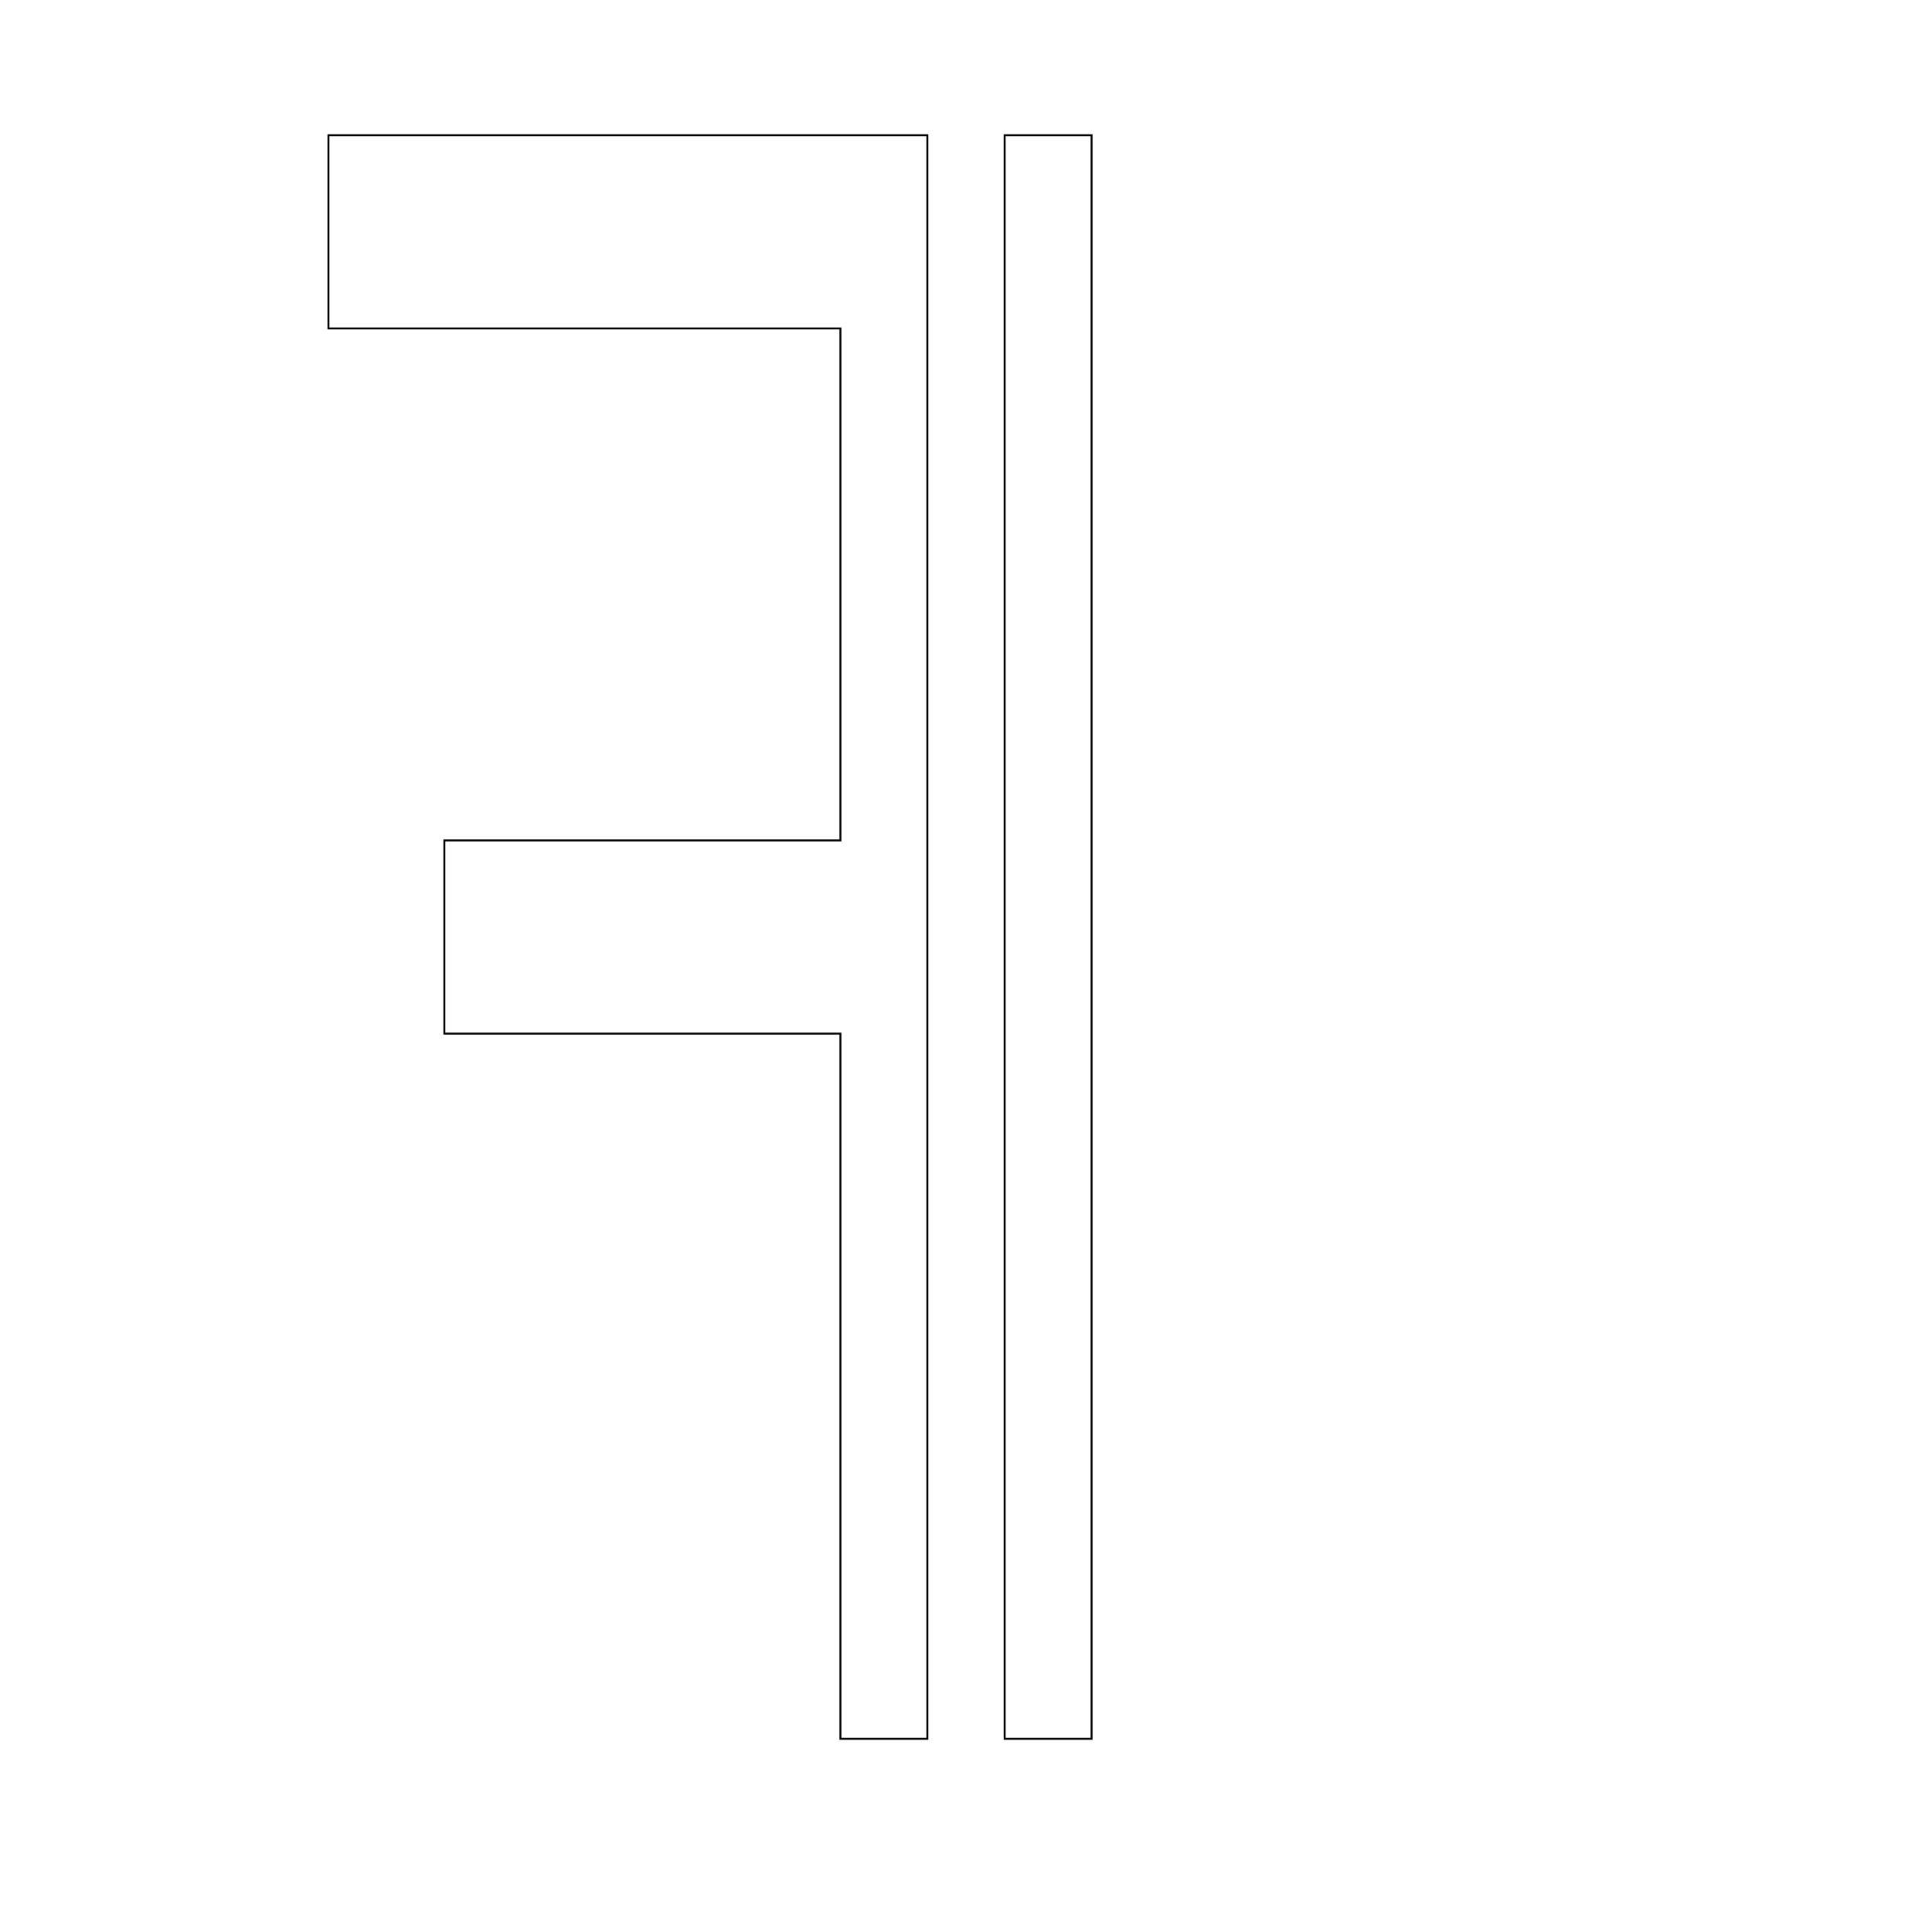
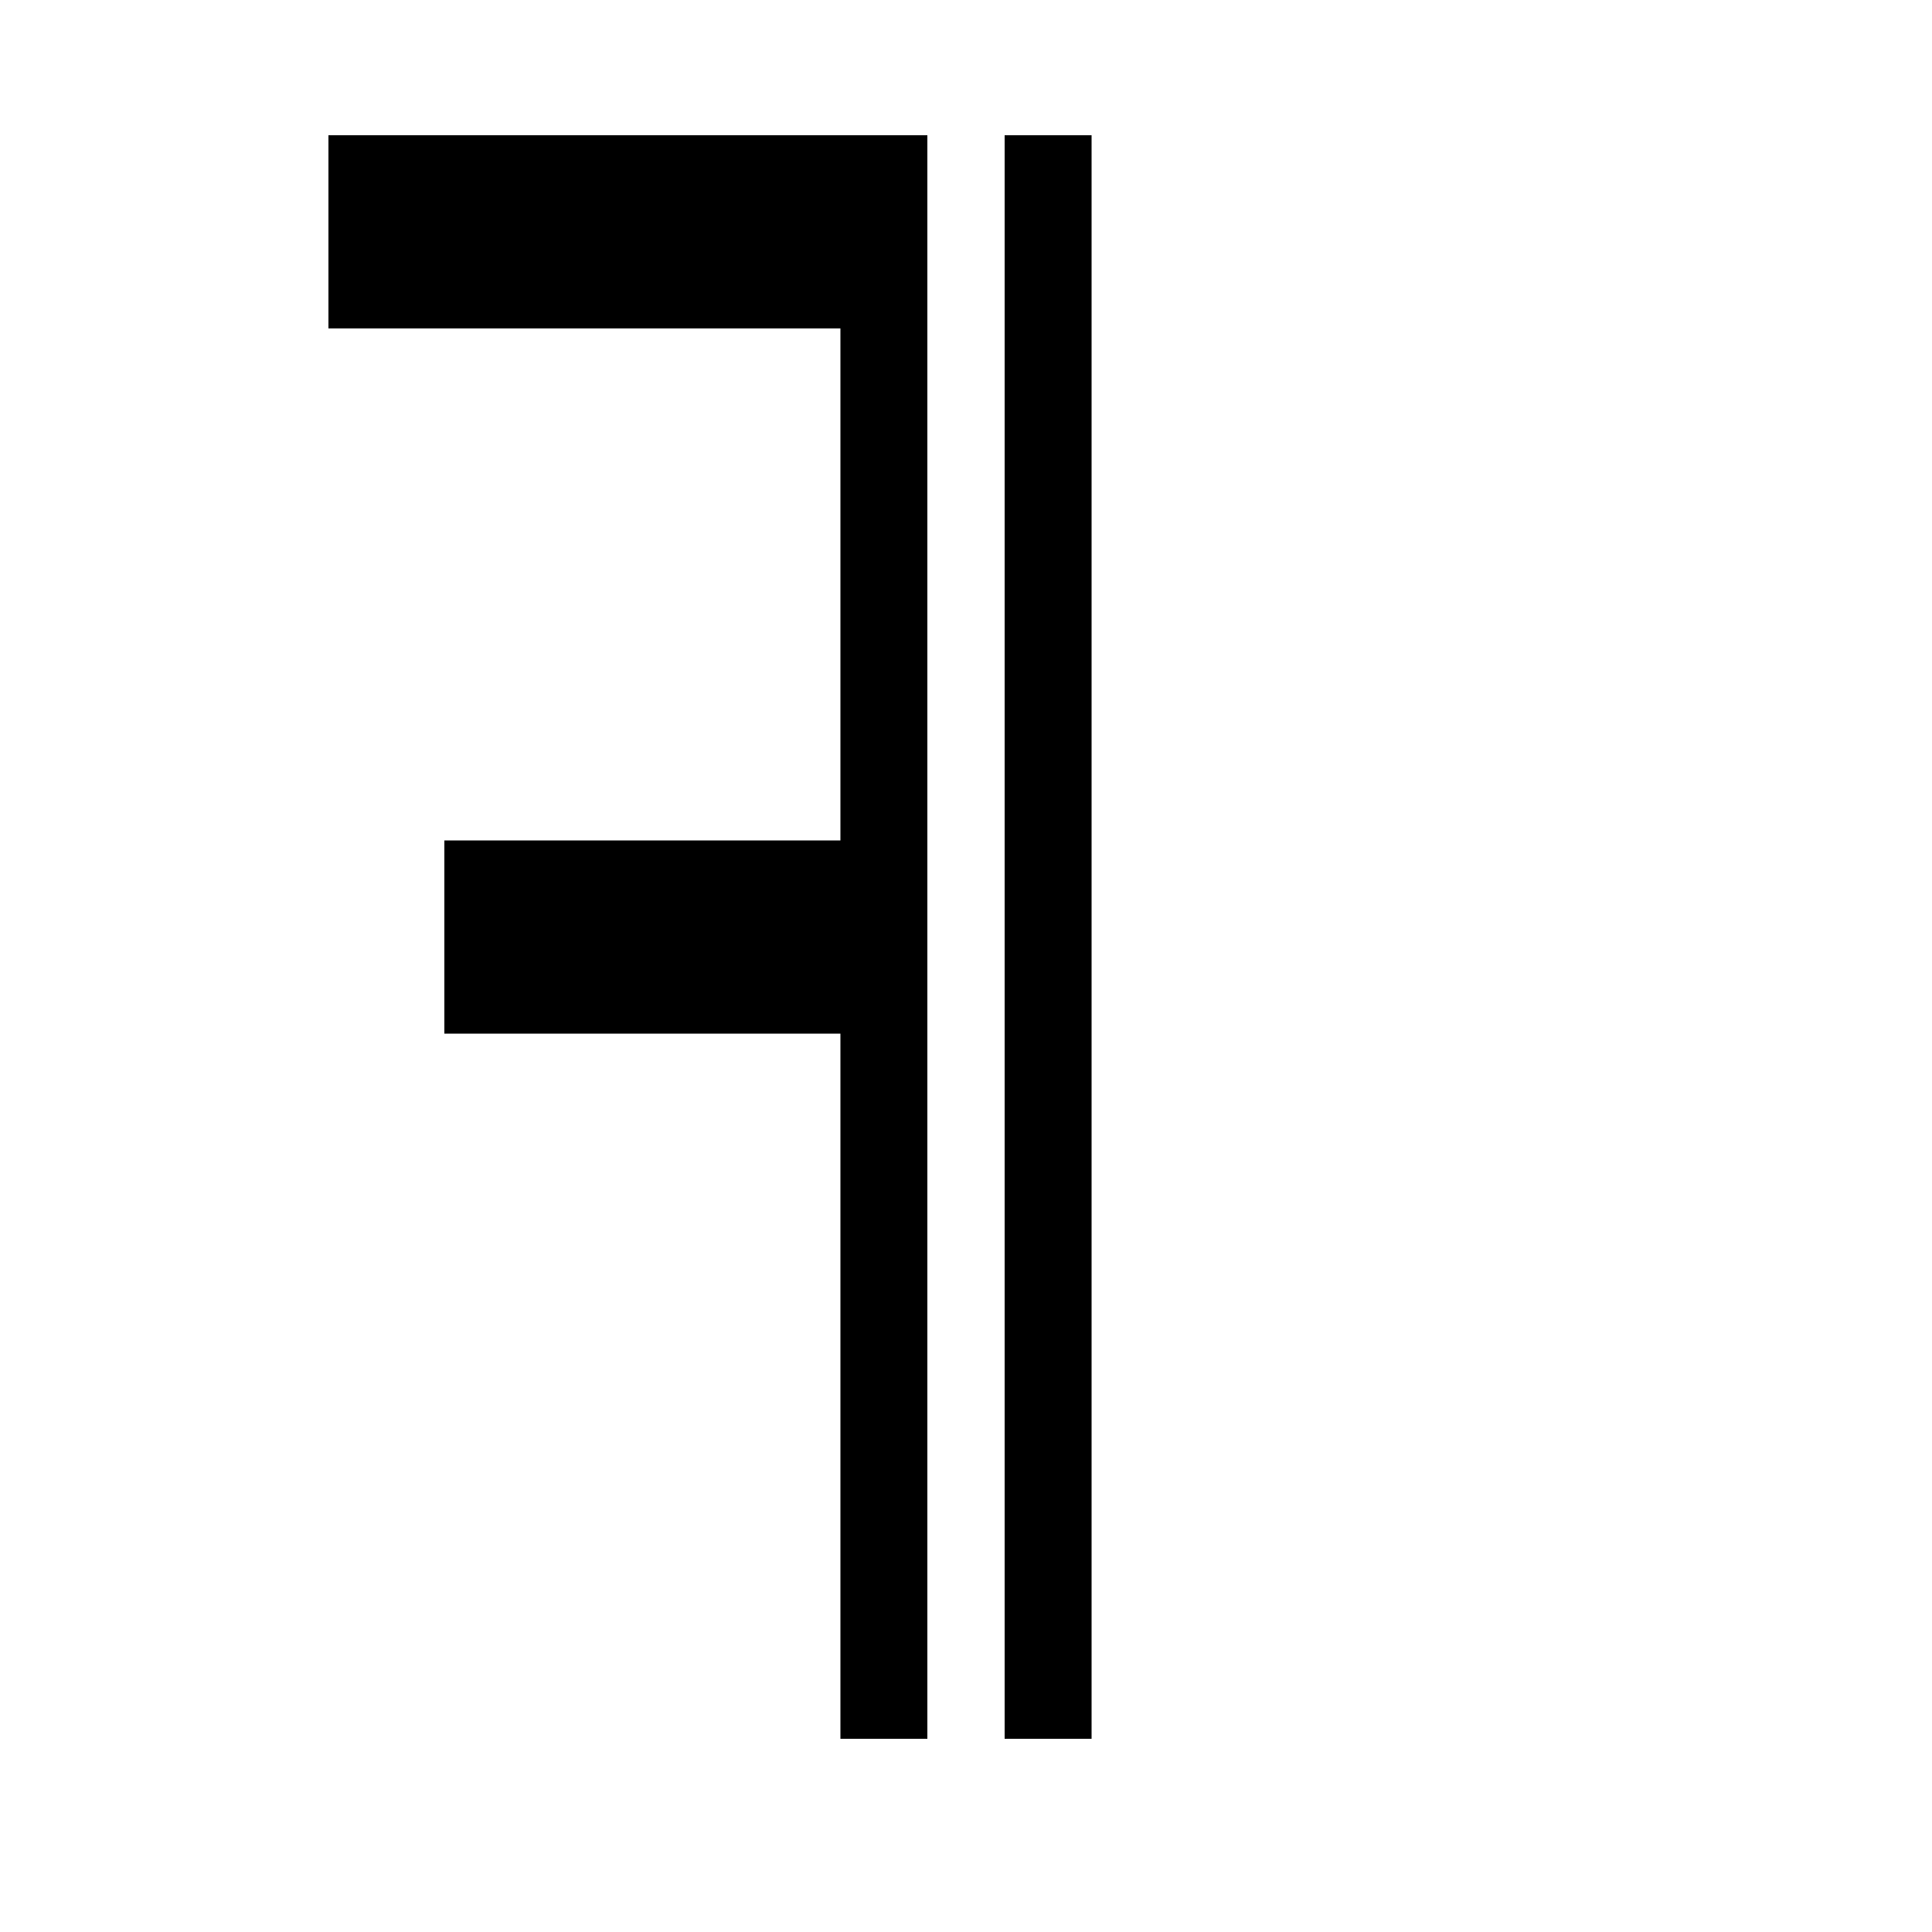
<svg xmlns="http://www.w3.org/2000/svg" width="1000" height="1000" id="svg3266" version="1.1">
  <defs id="defs3268" />
-   <g id="layer1" transform="translate(0,-52.36218)">
-     <path style="fill:none;stroke:#000000;stroke-width:1px;stroke-linecap:butt;stroke-linejoin:miter;stroke-opacity:1" d="m 170,70 310,0 0,830 -45,0 0,-365 -205,0 0,-100 205,0 0,-265 -265,0 z" id="path3132" transform="translate(0,52.36218)" />
-     <path style="fill:none;stroke:#000000;stroke-width:1px;stroke-linecap:butt;stroke-linejoin:miter;stroke-opacity:1" d="m 520,70 45,0 0,830 -45,0 z" id="path3134" transform="translate(0,52.36218)" />
+   <g id="layer1" transform="translate(0,-52.36218)" style="fill:#000000;fill-opacity:1;stroke:none">
+     <path style="fill:#000000;fill-opacity:1;stroke:none" d="m 170,122.362 c 103.333,0 206.667,0 310,0 0,276.667 0,553.333 0,830 -15,0 -30,0 -45,0 0,-121.667 0,-243.333 0,-365 -68.333,0 -136.667,0 -205,0 0,-33.333 0,-66.667 0,-100 68.333,0 136.667,0 205,0 0,-88.333 0,-176.667 0,-265 -88.333,0 -176.667,0 -265,0 0,-33.333 0,-66.667 0,-100 z" id="path3132" />
+     <path style="fill:#000000;fill-opacity:1;stroke:none" d="m 520,122.362 c 15,0 30,0 45,0 0,276.667 0,553.333 0,830 -15,0 -30,0 -45,0 0,-276.667 0,-553.333 0,-830 z" id="path3134" />
  </g>
</svg>
